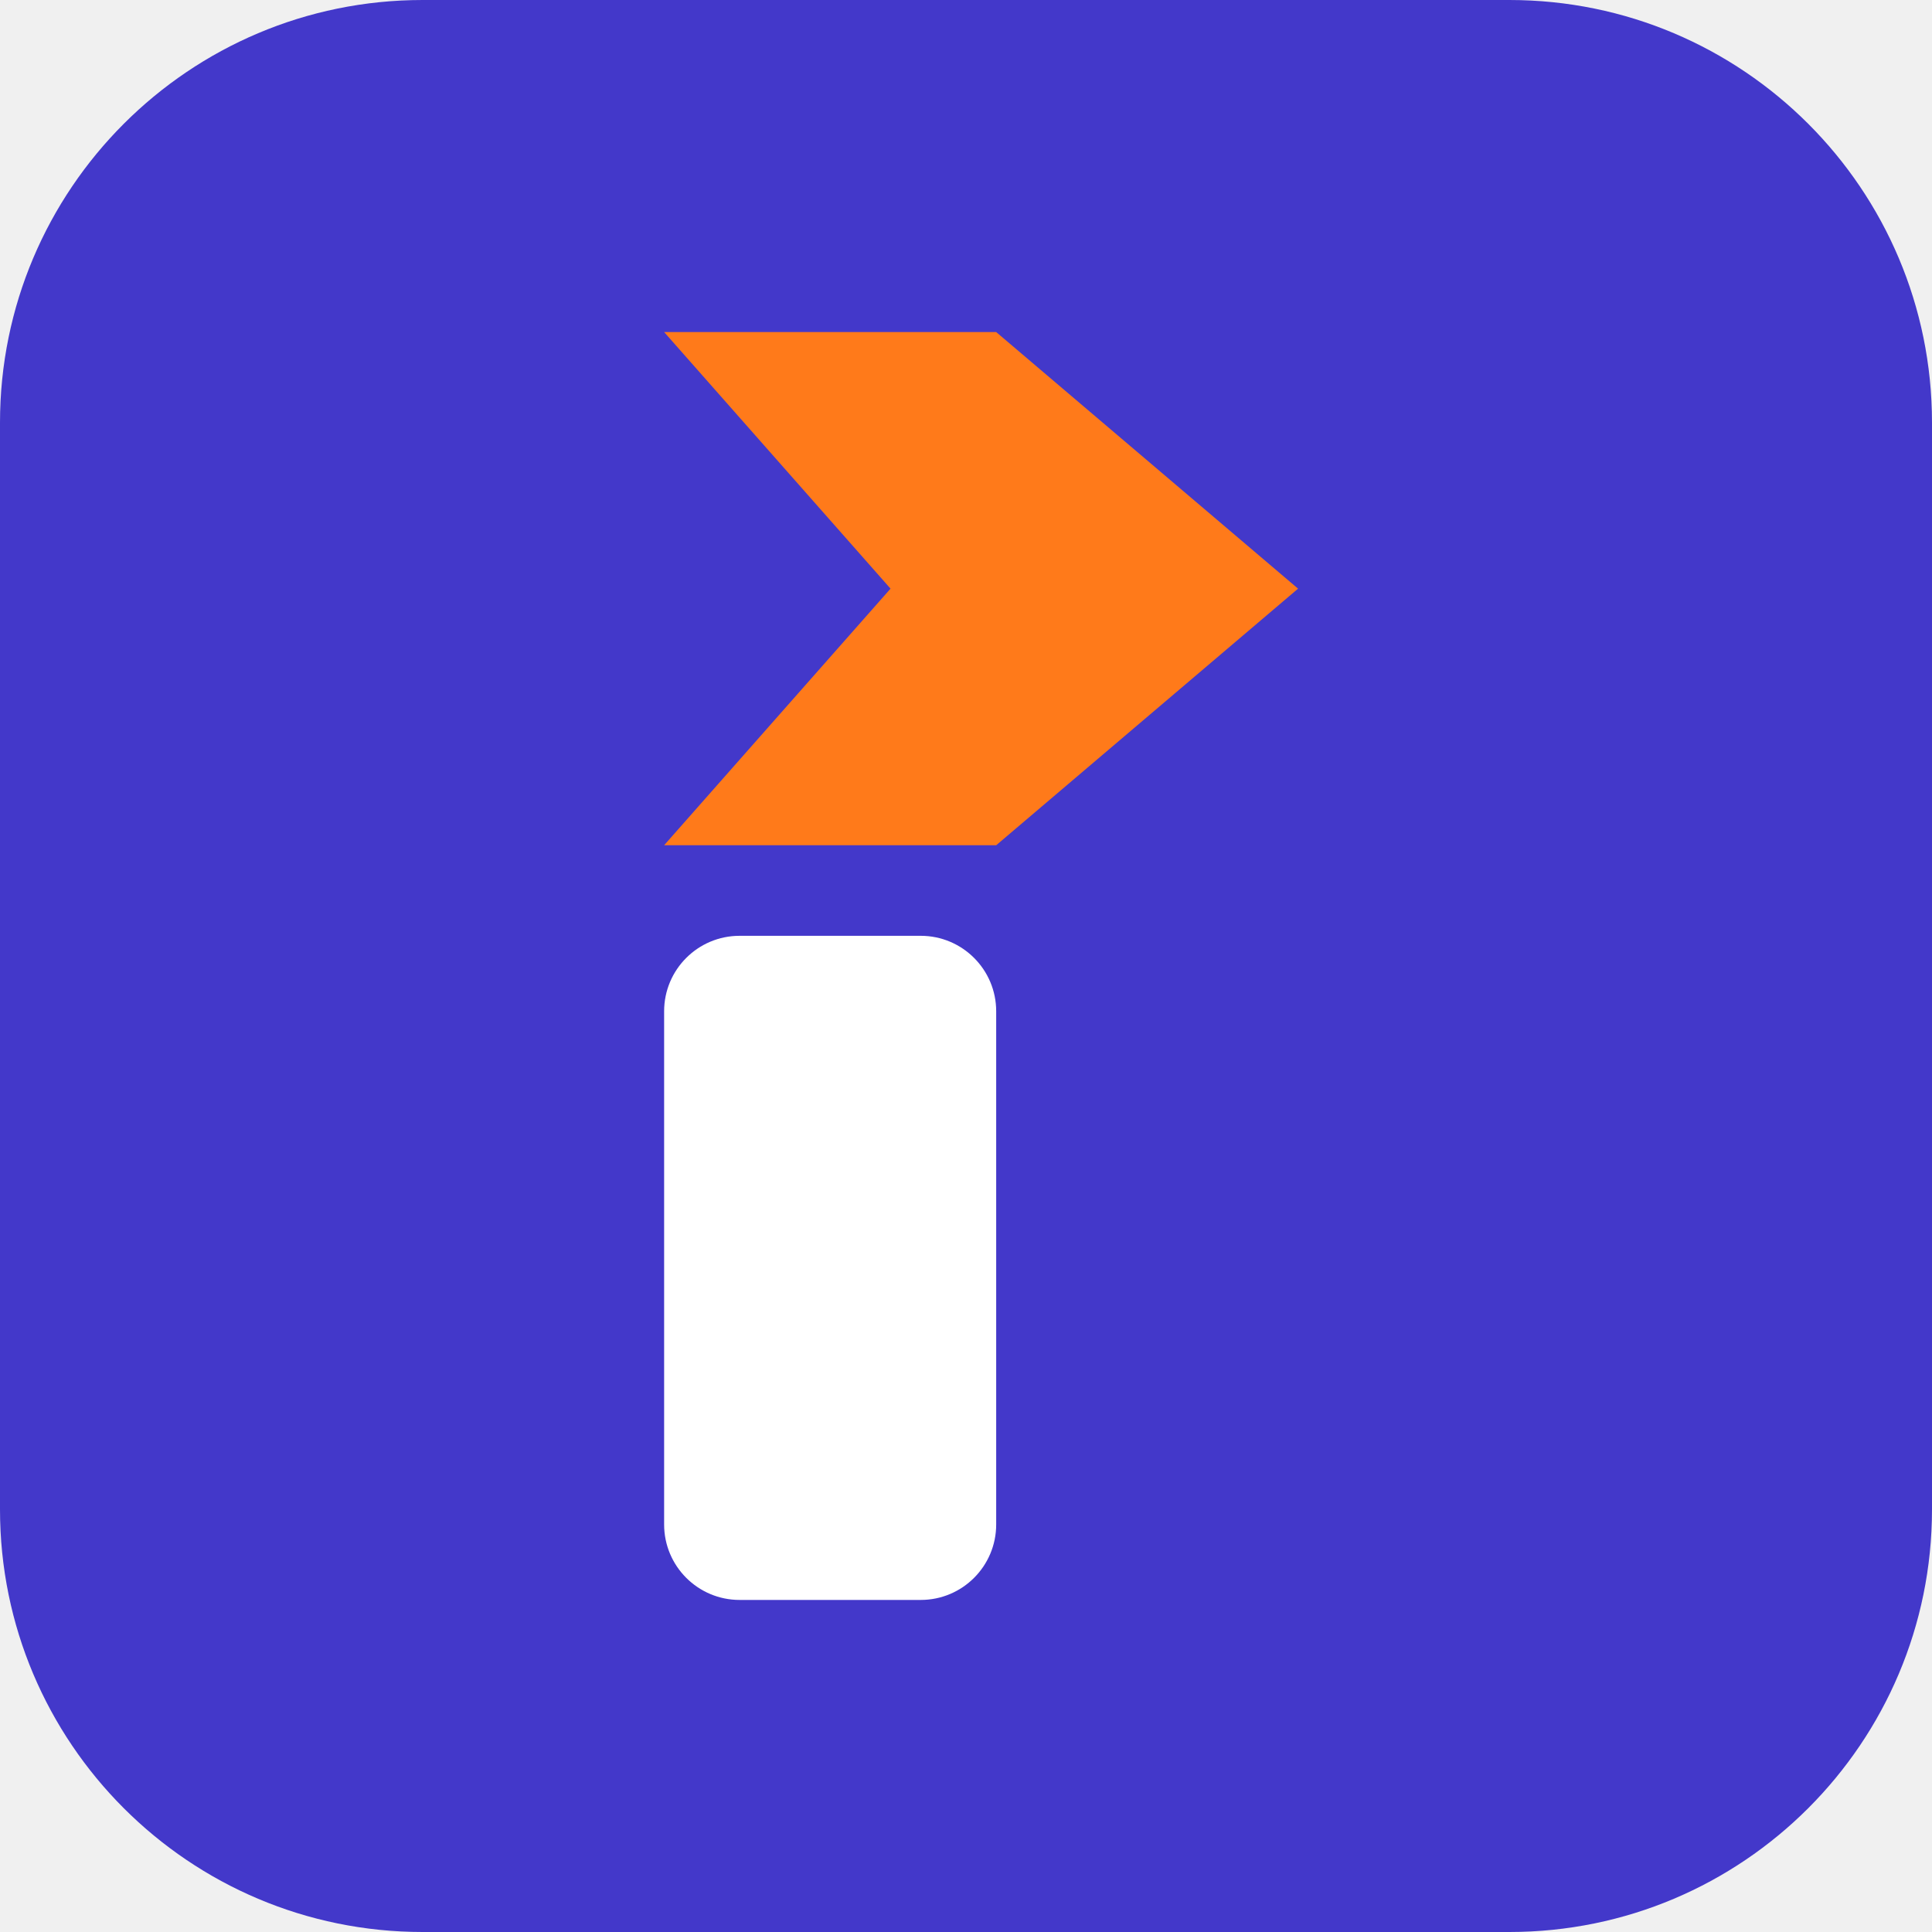
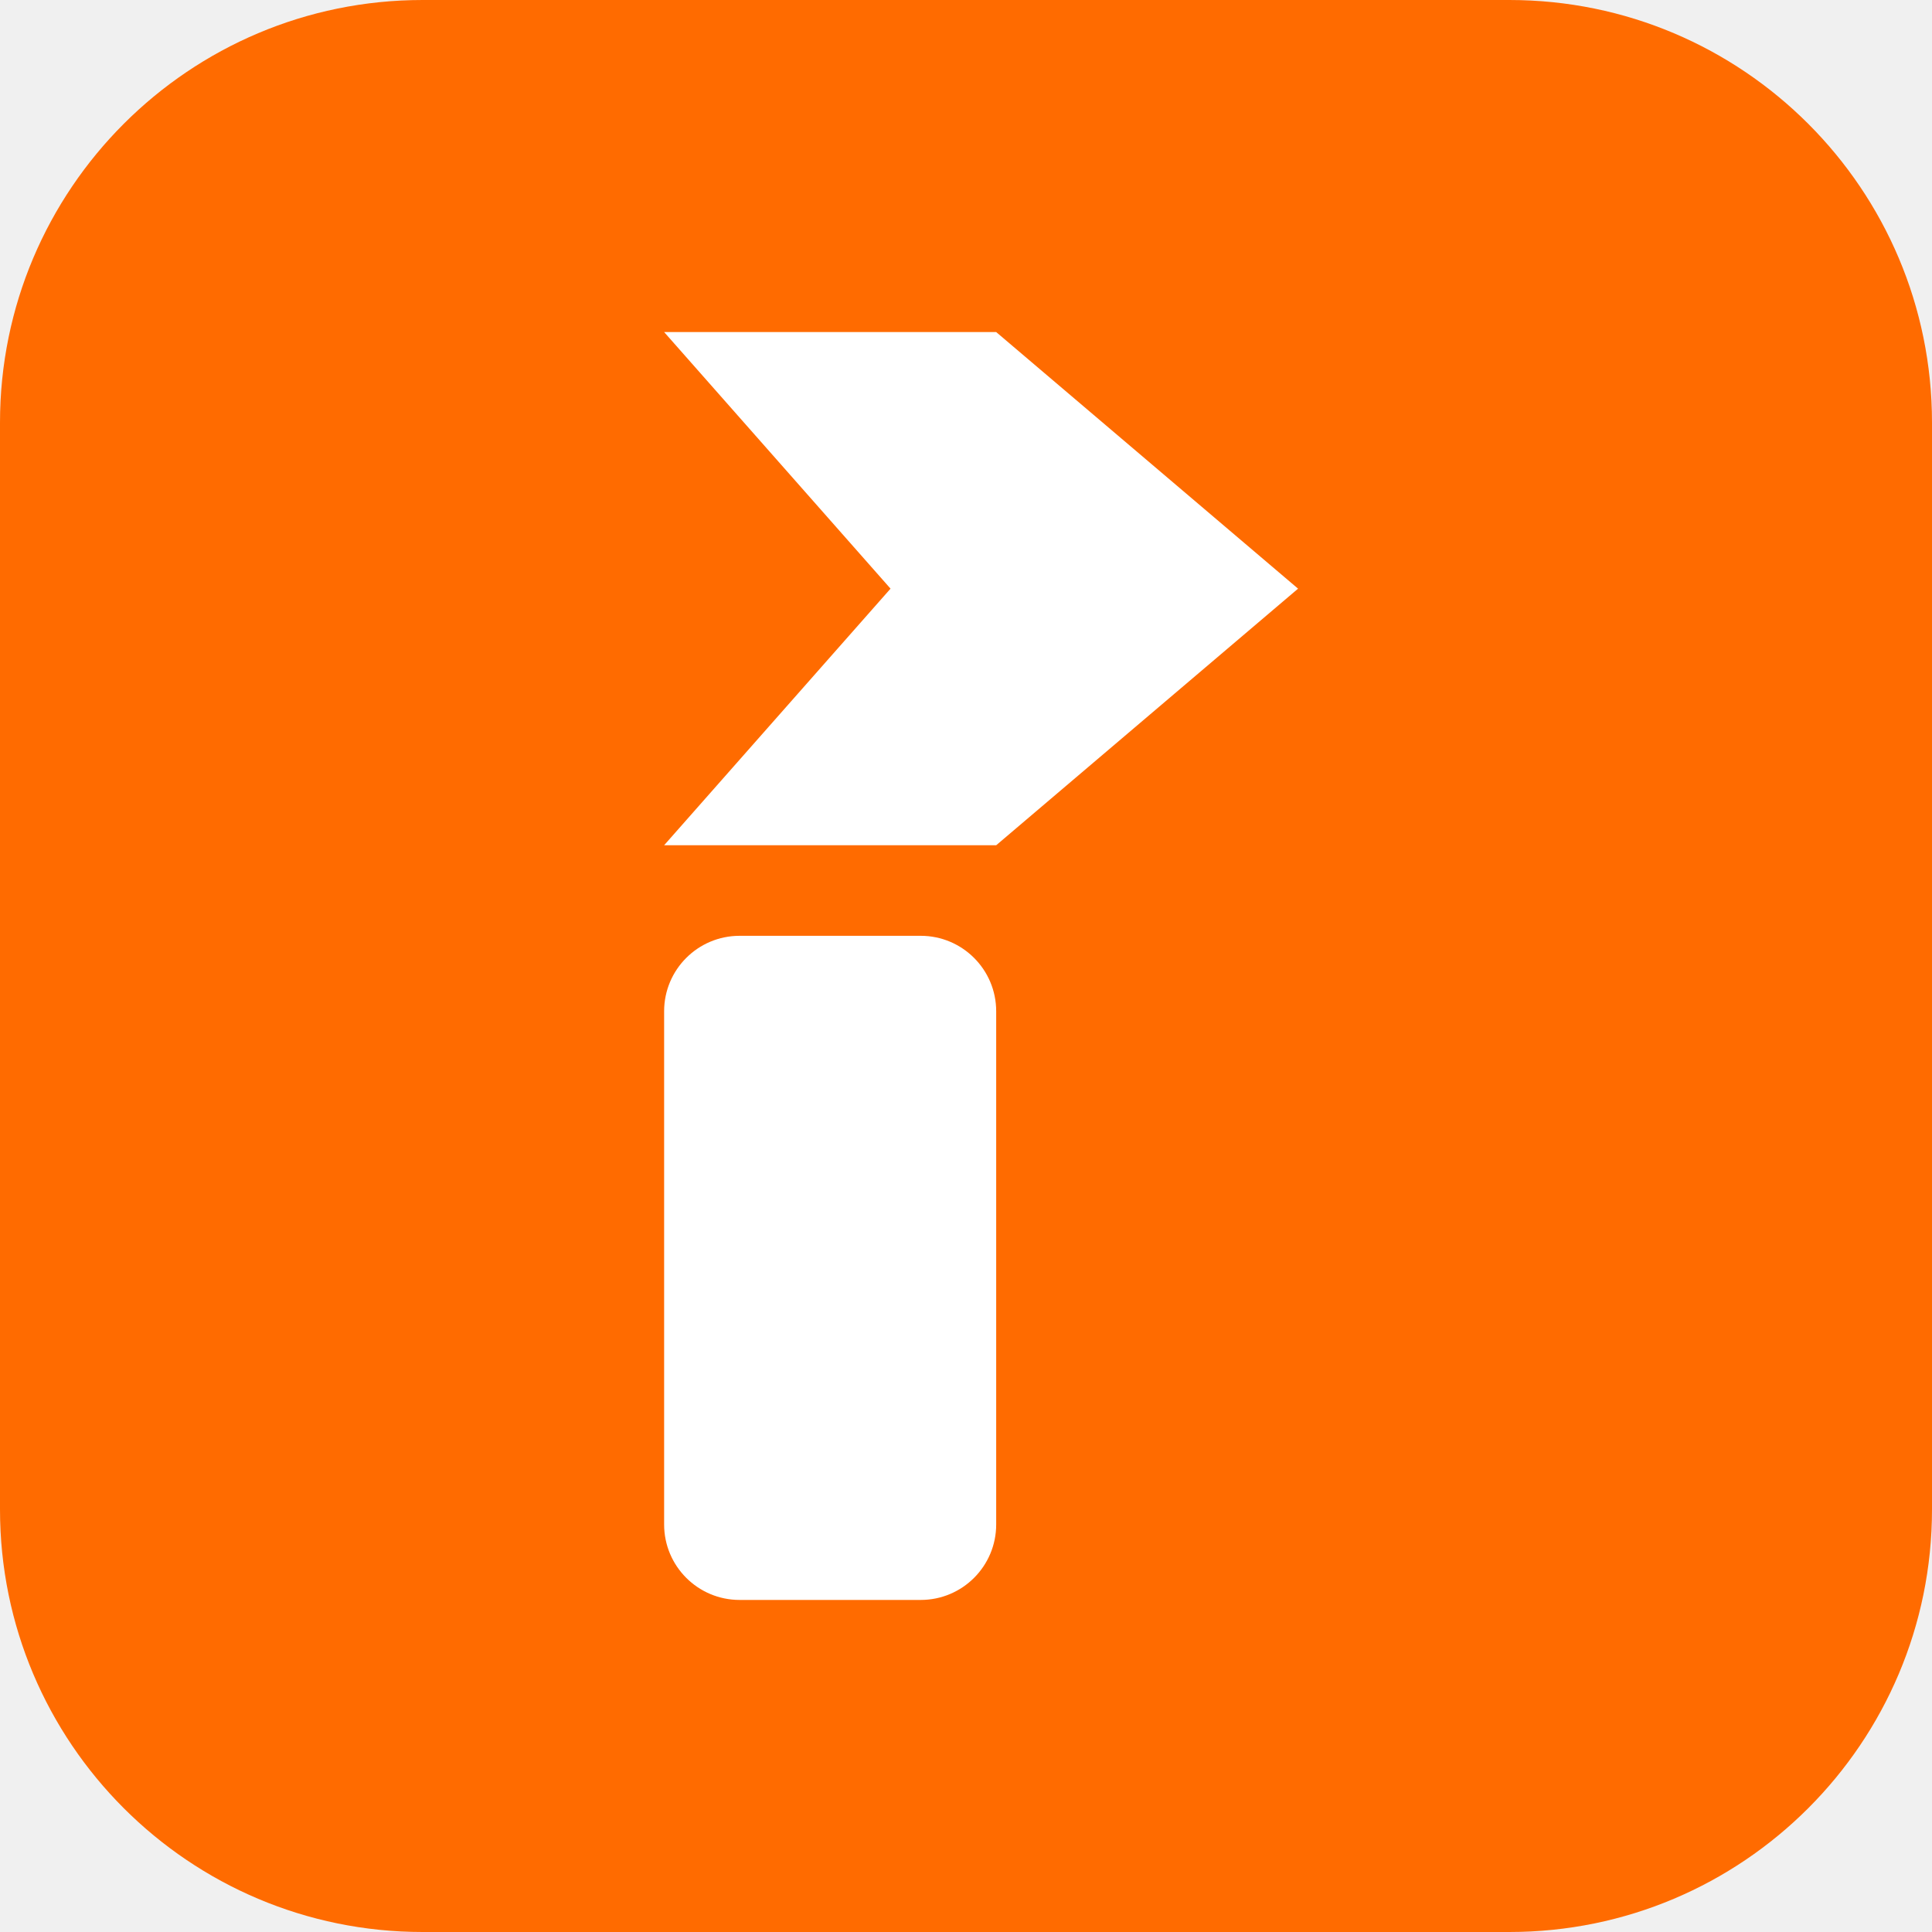
<svg xmlns="http://www.w3.org/2000/svg" viewBox="0 0 64 64">
-   <rect width="64" height="64" rx="14" fill="#4338ca" />
+   <rect width="64" height="64" rx="14" fill="#ff6b00" />
  <rect x="22" y="31" width="11" height="22" rx="2.5" fill="#ffffff" />
-   <path d="M22 11h11l10 8.5L33 28H22l7.5-8.5z" fill="#ff7a1a" />
+   <path d="M22 11h11l10 8.5L33 28H22l7.5-8.5z" fill="#ffffff" />
</svg>
